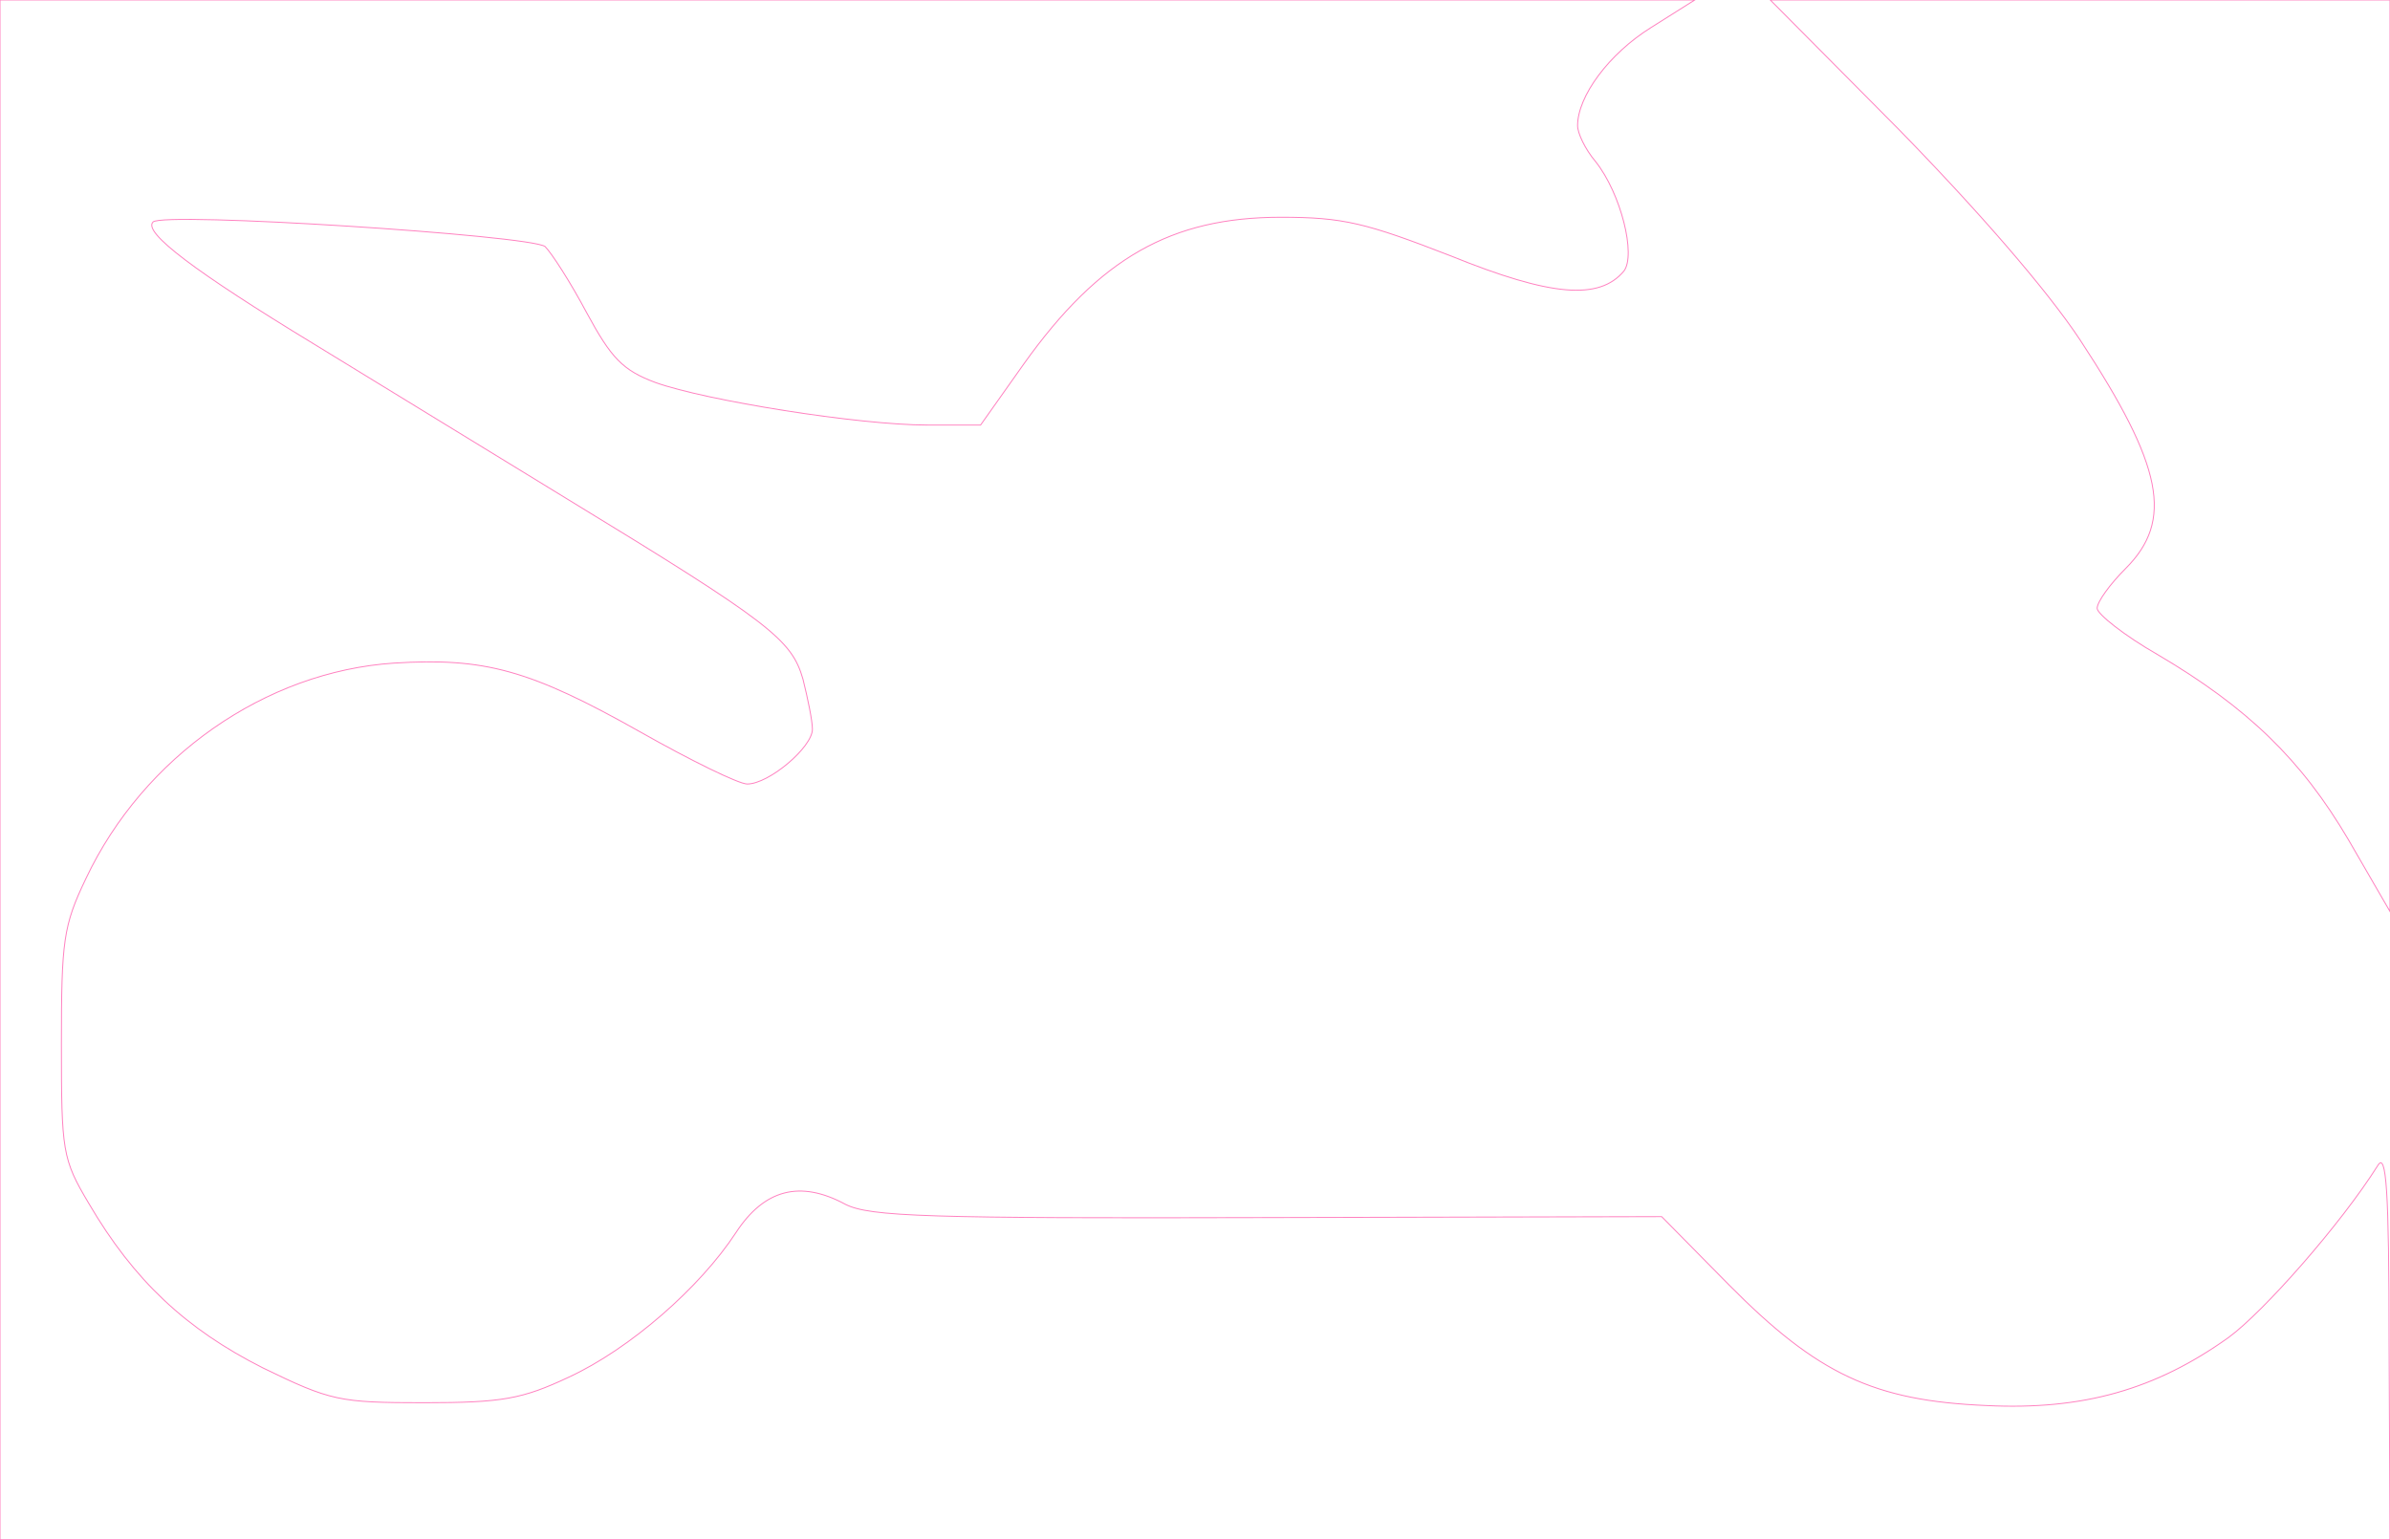
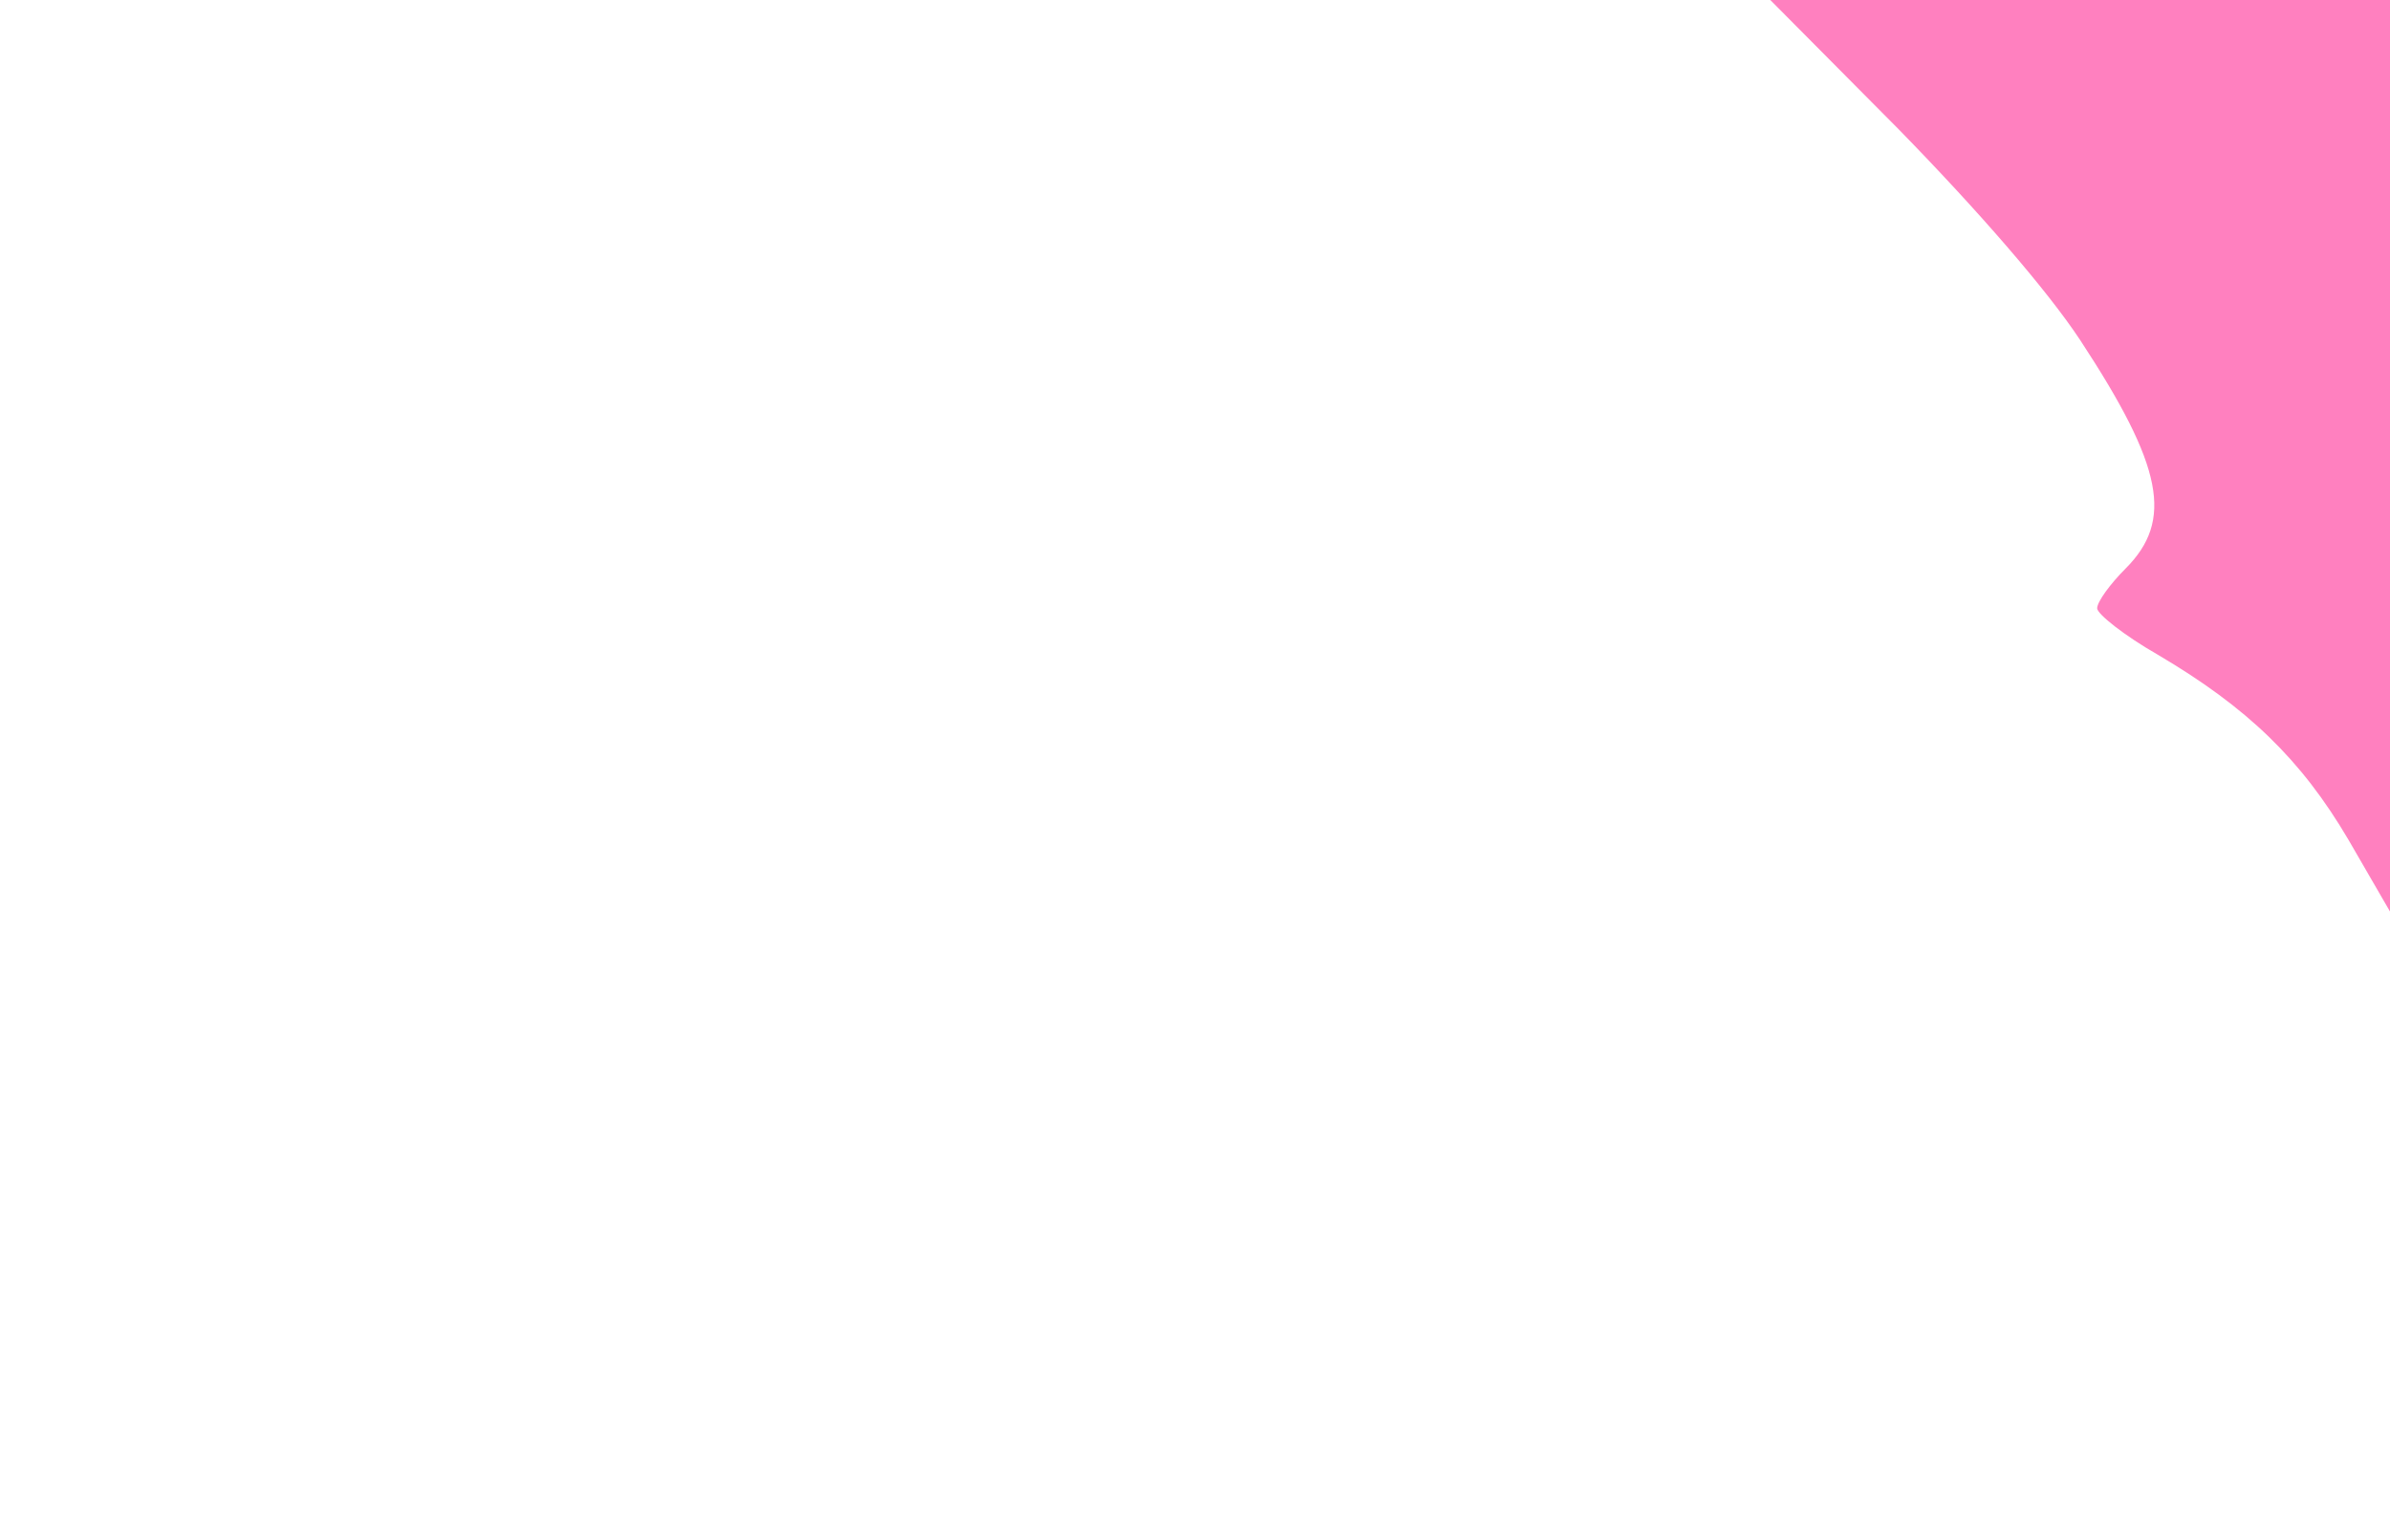
<svg xmlns="http://www.w3.org/2000/svg" version="1.0" width="253pt" height="163pt" viewBox="0 0 253 163" preserveAspectRatio="xMidYMid meet">
-   <g transform="translate(0,163) scale(0.1,-0.1)" fill="none" stroke="#ff80bf">
-     <path d="M0 815 l0 -815 1265 0 1265 0 -1 208 c0 164 -3 203 -12 188 -39 -62 -121 -155 -158 -182 -77 -55 -154 -77 -256 -72 -119 5 -179 33 -273 128 l-71 72 -417 -1 c-361 -1 -421 1 -447 14 -48 26 -86 16 -116 -30 -38 -58 -112 -123 -177 -153 -49 -23 -70 -27 -153 -27 -90 0 -99 2 -171 37 -81 41 -136 92 -184 174 -28 47 -29 55 -29 169 0 109 2 125 26 175 61 129 190 219 326 228 96 6 144 -7 261 -73 53 -30 104 -55 113 -55 23 0 69 39 69 58 0 9 -5 33 -10 53 -12 42 -35 60 -250 191 -85 52 -206 126 -268 164 -125 76 -181 118 -170 129 11 11 399 -14 415 -26 7 -7 27 -38 44 -70 26 -48 38 -61 73 -74 53 -19 215 -45 288 -45 l56 0 46 65 c80 112 156 155 272 155 66 0 90 -6 180 -41 106 -43 157 -47 183 -16 13 17 -3 82 -30 116 -11 13 -19 30 -19 38 0 31 33 76 78 104 l46 29 -897 0 -897 0 0 -815z" />
+   <g transform="translate(0,163) scale(0.1,-0.1)" fill="#ff80bf" stroke="none">
    <path d="M2010 1493 c84 -86 157 -170 192 -223 88 -134 99 -191 48 -242 -16 -16 -30 -35 -30 -42 0 -6 29 -29 64 -49 95 -56 152 -111 202 -196 l44 -76 0 483 0 482 -328 0 -328 0 136 -137z" />
  </g>
</svg>
